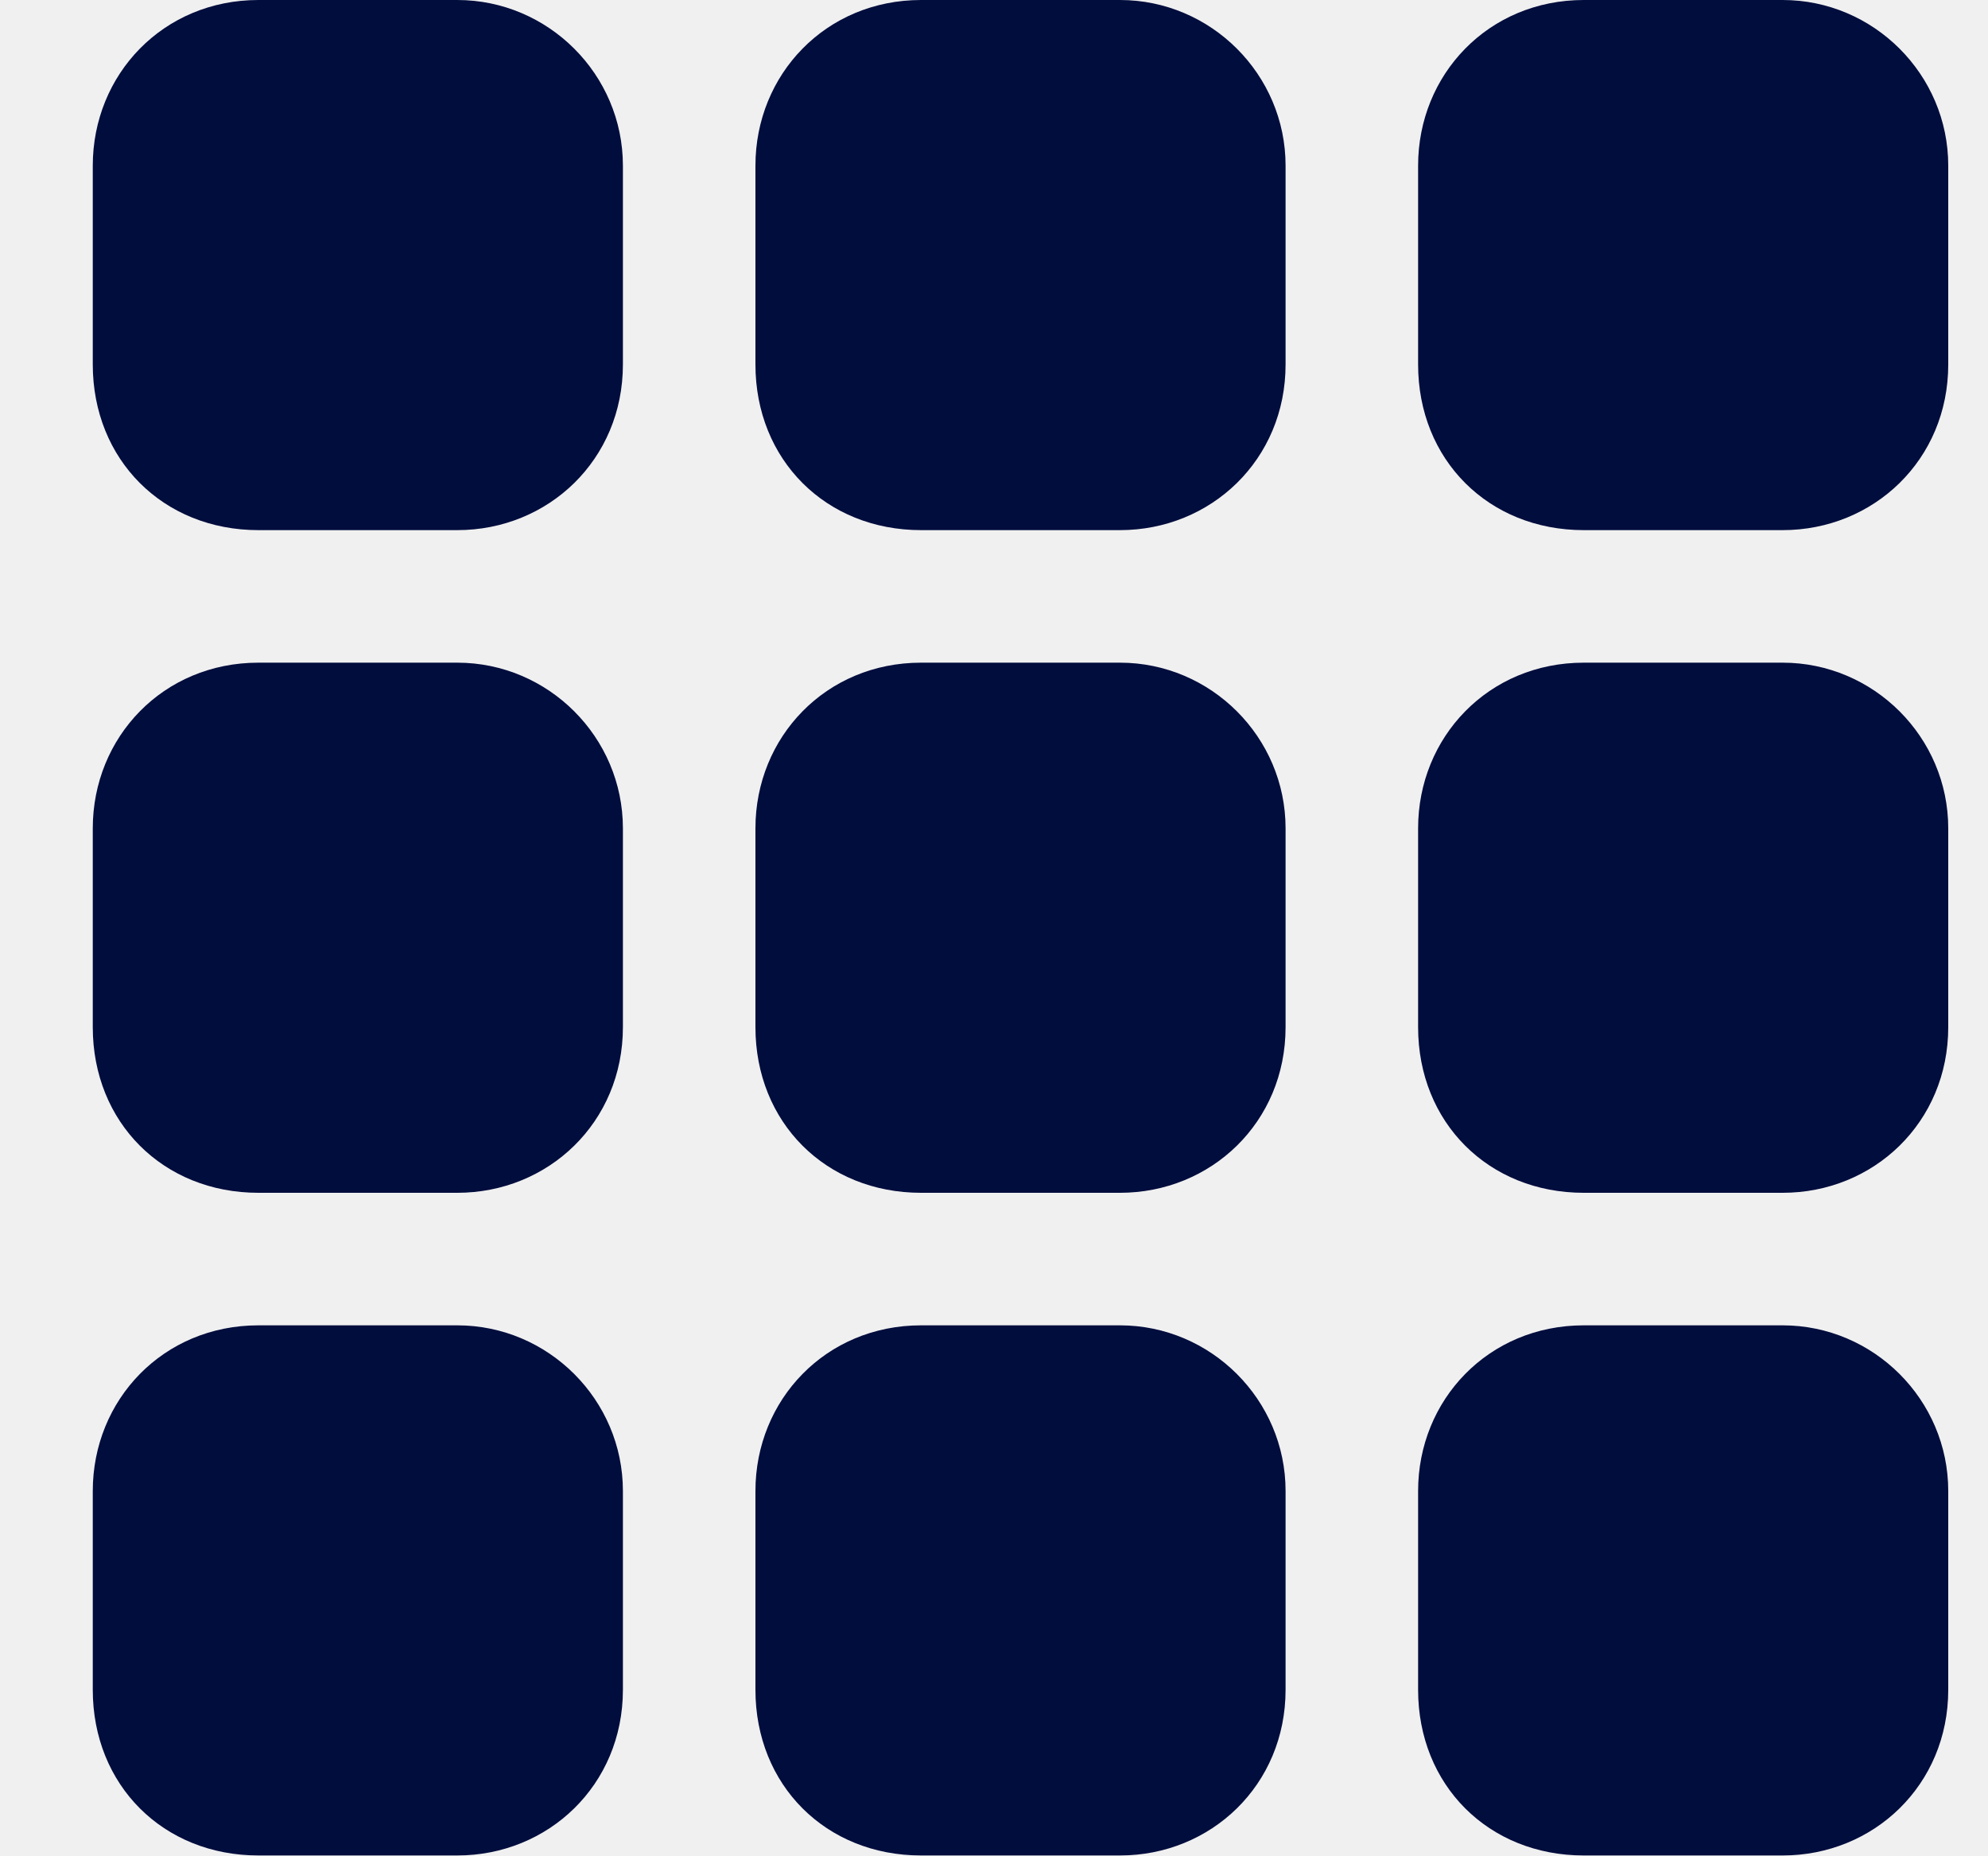
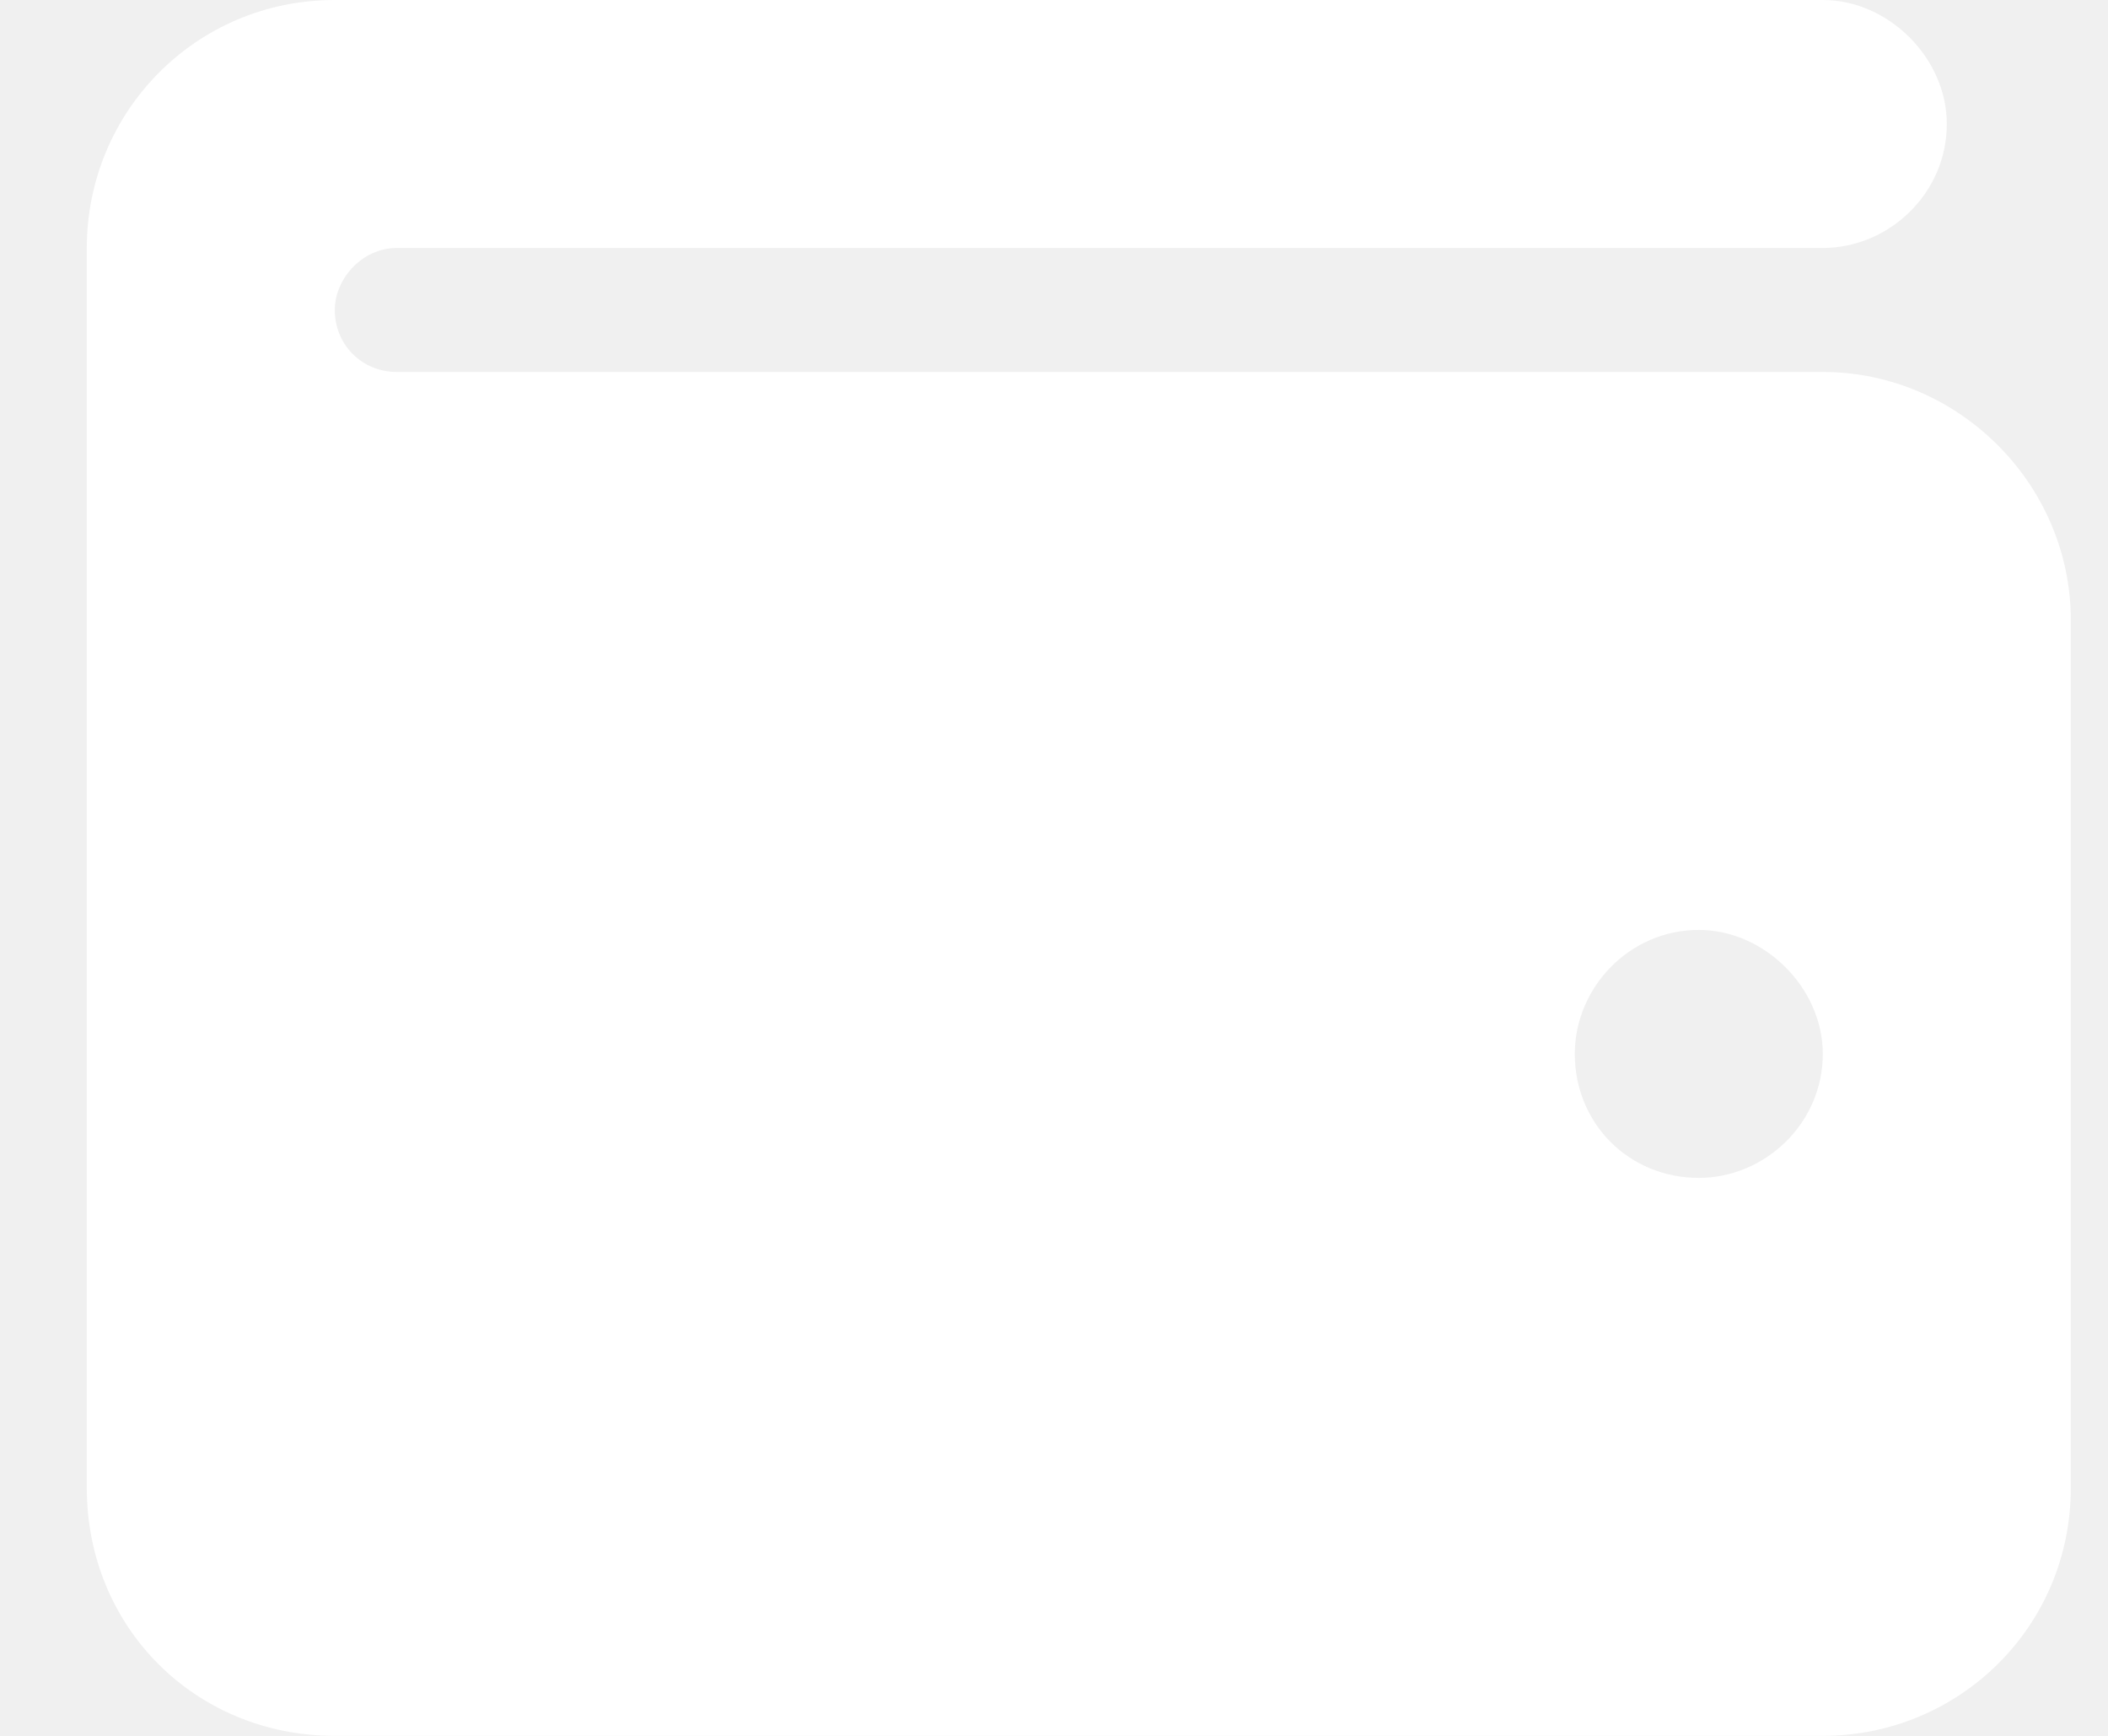
- <svg xmlns="http://www.w3.org/2000/svg" width="15" height="14" viewBox="0 0 15 14" fill="none">
-   <path d="M0.7 1.25C0.7 0.562 1.231 0 1.95 0H3.45C4.137 0 4.7 0.562 4.7 1.25V2.75C4.7 3.469 4.137 4 3.45 4H1.95C1.231 4 0.7 3.469 0.7 2.75V1.25ZM0.7 6.25C0.7 5.562 1.231 5 1.95 5H3.45C4.137 5 4.7 5.562 4.7 6.25V7.75C4.7 8.469 4.137 9 3.45 9H1.95C1.231 9 0.7 8.469 0.7 7.75V6.25ZM4.7 11.25V12.75C4.7 13.469 4.137 14 3.45 14H1.95C1.231 14 0.7 13.469 0.7 12.75V11.25C0.7 10.562 1.231 10 1.95 10H3.45C4.137 10 4.7 10.562 4.7 11.25ZM5.7 1.25C5.7 0.562 6.231 0 6.95 0H8.45C9.137 0 9.7 0.562 9.7 1.25V2.75C9.7 3.469 9.137 4 8.45 4H6.95C6.231 4 5.7 3.469 5.7 2.75V1.25ZM9.7 6.25V7.75C9.7 8.469 9.137 9 8.45 9H6.95C6.231 9 5.7 8.469 5.7 7.75V6.25C5.7 5.562 6.231 5 6.95 5H8.45C9.137 5 9.7 5.562 9.7 6.25ZM5.7 11.25C5.7 10.562 6.231 10 6.95 10H8.45C9.137 10 9.7 10.562 9.7 11.25V12.75C9.7 13.469 9.137 14 8.45 14H6.95C6.231 14 5.7 13.469 5.7 12.75V11.25ZM14.7 1.25V2.75C14.7 3.469 14.137 4 13.45 4H11.95C11.231 4 10.7 3.469 10.7 2.75V1.25C10.7 0.562 11.231 0 11.95 0H13.45C14.137 0 14.7 0.562 14.7 1.25ZM10.7 6.25C10.7 5.562 11.231 5 11.95 5H13.45C14.137 5 14.7 5.562 14.7 6.25V7.75C14.7 8.469 14.137 9 13.45 9H11.95C11.231 9 10.7 8.469 10.7 7.75V6.25ZM14.7 11.25V12.75C14.7 13.469 14.137 14 13.45 14H11.95C11.231 14 10.7 13.469 10.7 12.75V11.25C10.7 10.562 11.231 10 11.95 10H13.45C14.137 10 14.7 10.562 14.7 11.25Z" fill="#000D3D" />
+ <svg xmlns="http://www.w3.org/2000/svg" width="17" height="14" viewBox="0 0 17 14" fill="none">
+   <path d="M2.7 0H14.7C15.231 0 15.7 0.469 15.7 1C15.7 1.562 15.231 2 14.7 2H3.2C2.919 2 2.7 2.25 2.7 2.5C2.7 2.781 2.919 3 3.2 3H14.7C15.794 3 16.7 3.906 16.7 5V12C16.7 13.125 15.794 14 14.7 14H2.7C1.575 14 0.7 13.125 0.7 12V2C0.7 0.906 1.575 0 2.7 0ZM13.7 7.5C13.137 7.5 12.7 7.969 12.7 8.5C12.7 9.062 13.137 9.5 13.7 9.5C14.231 9.5 14.7 9.062 14.7 8.5C14.7 7.969 14.231 7.5 13.7 7.5Z" fill="white" />
</svg>
